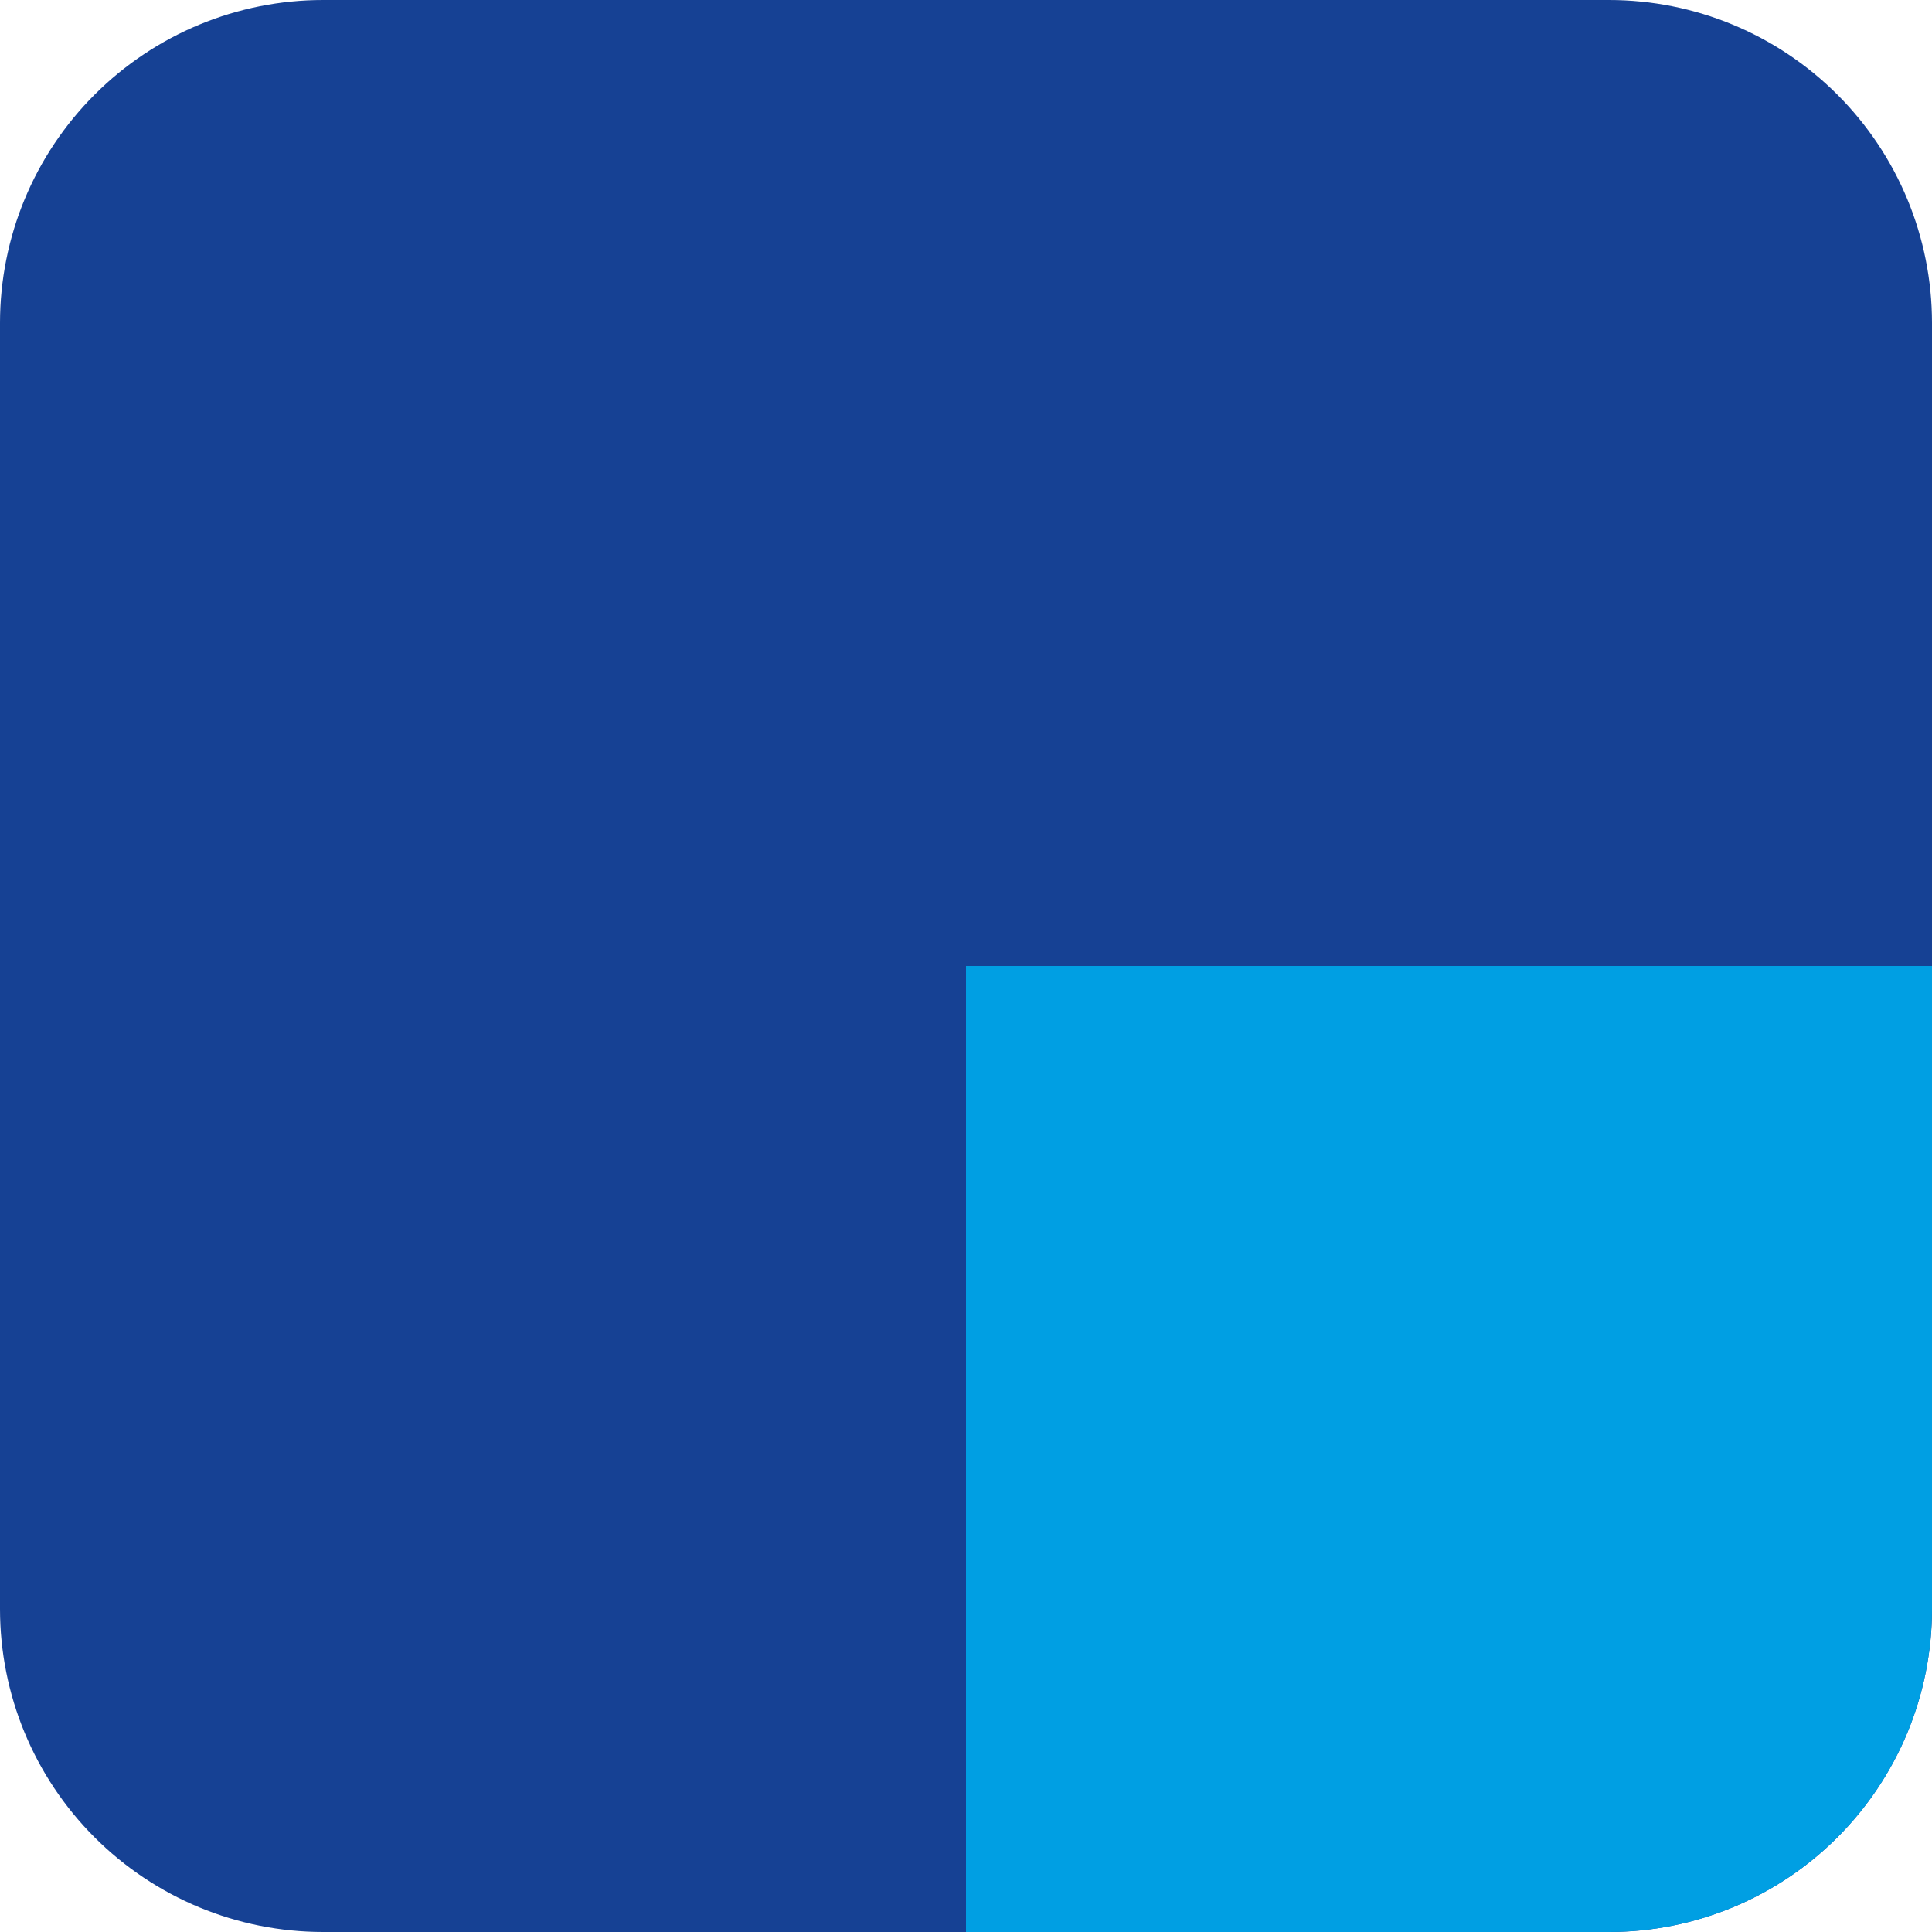
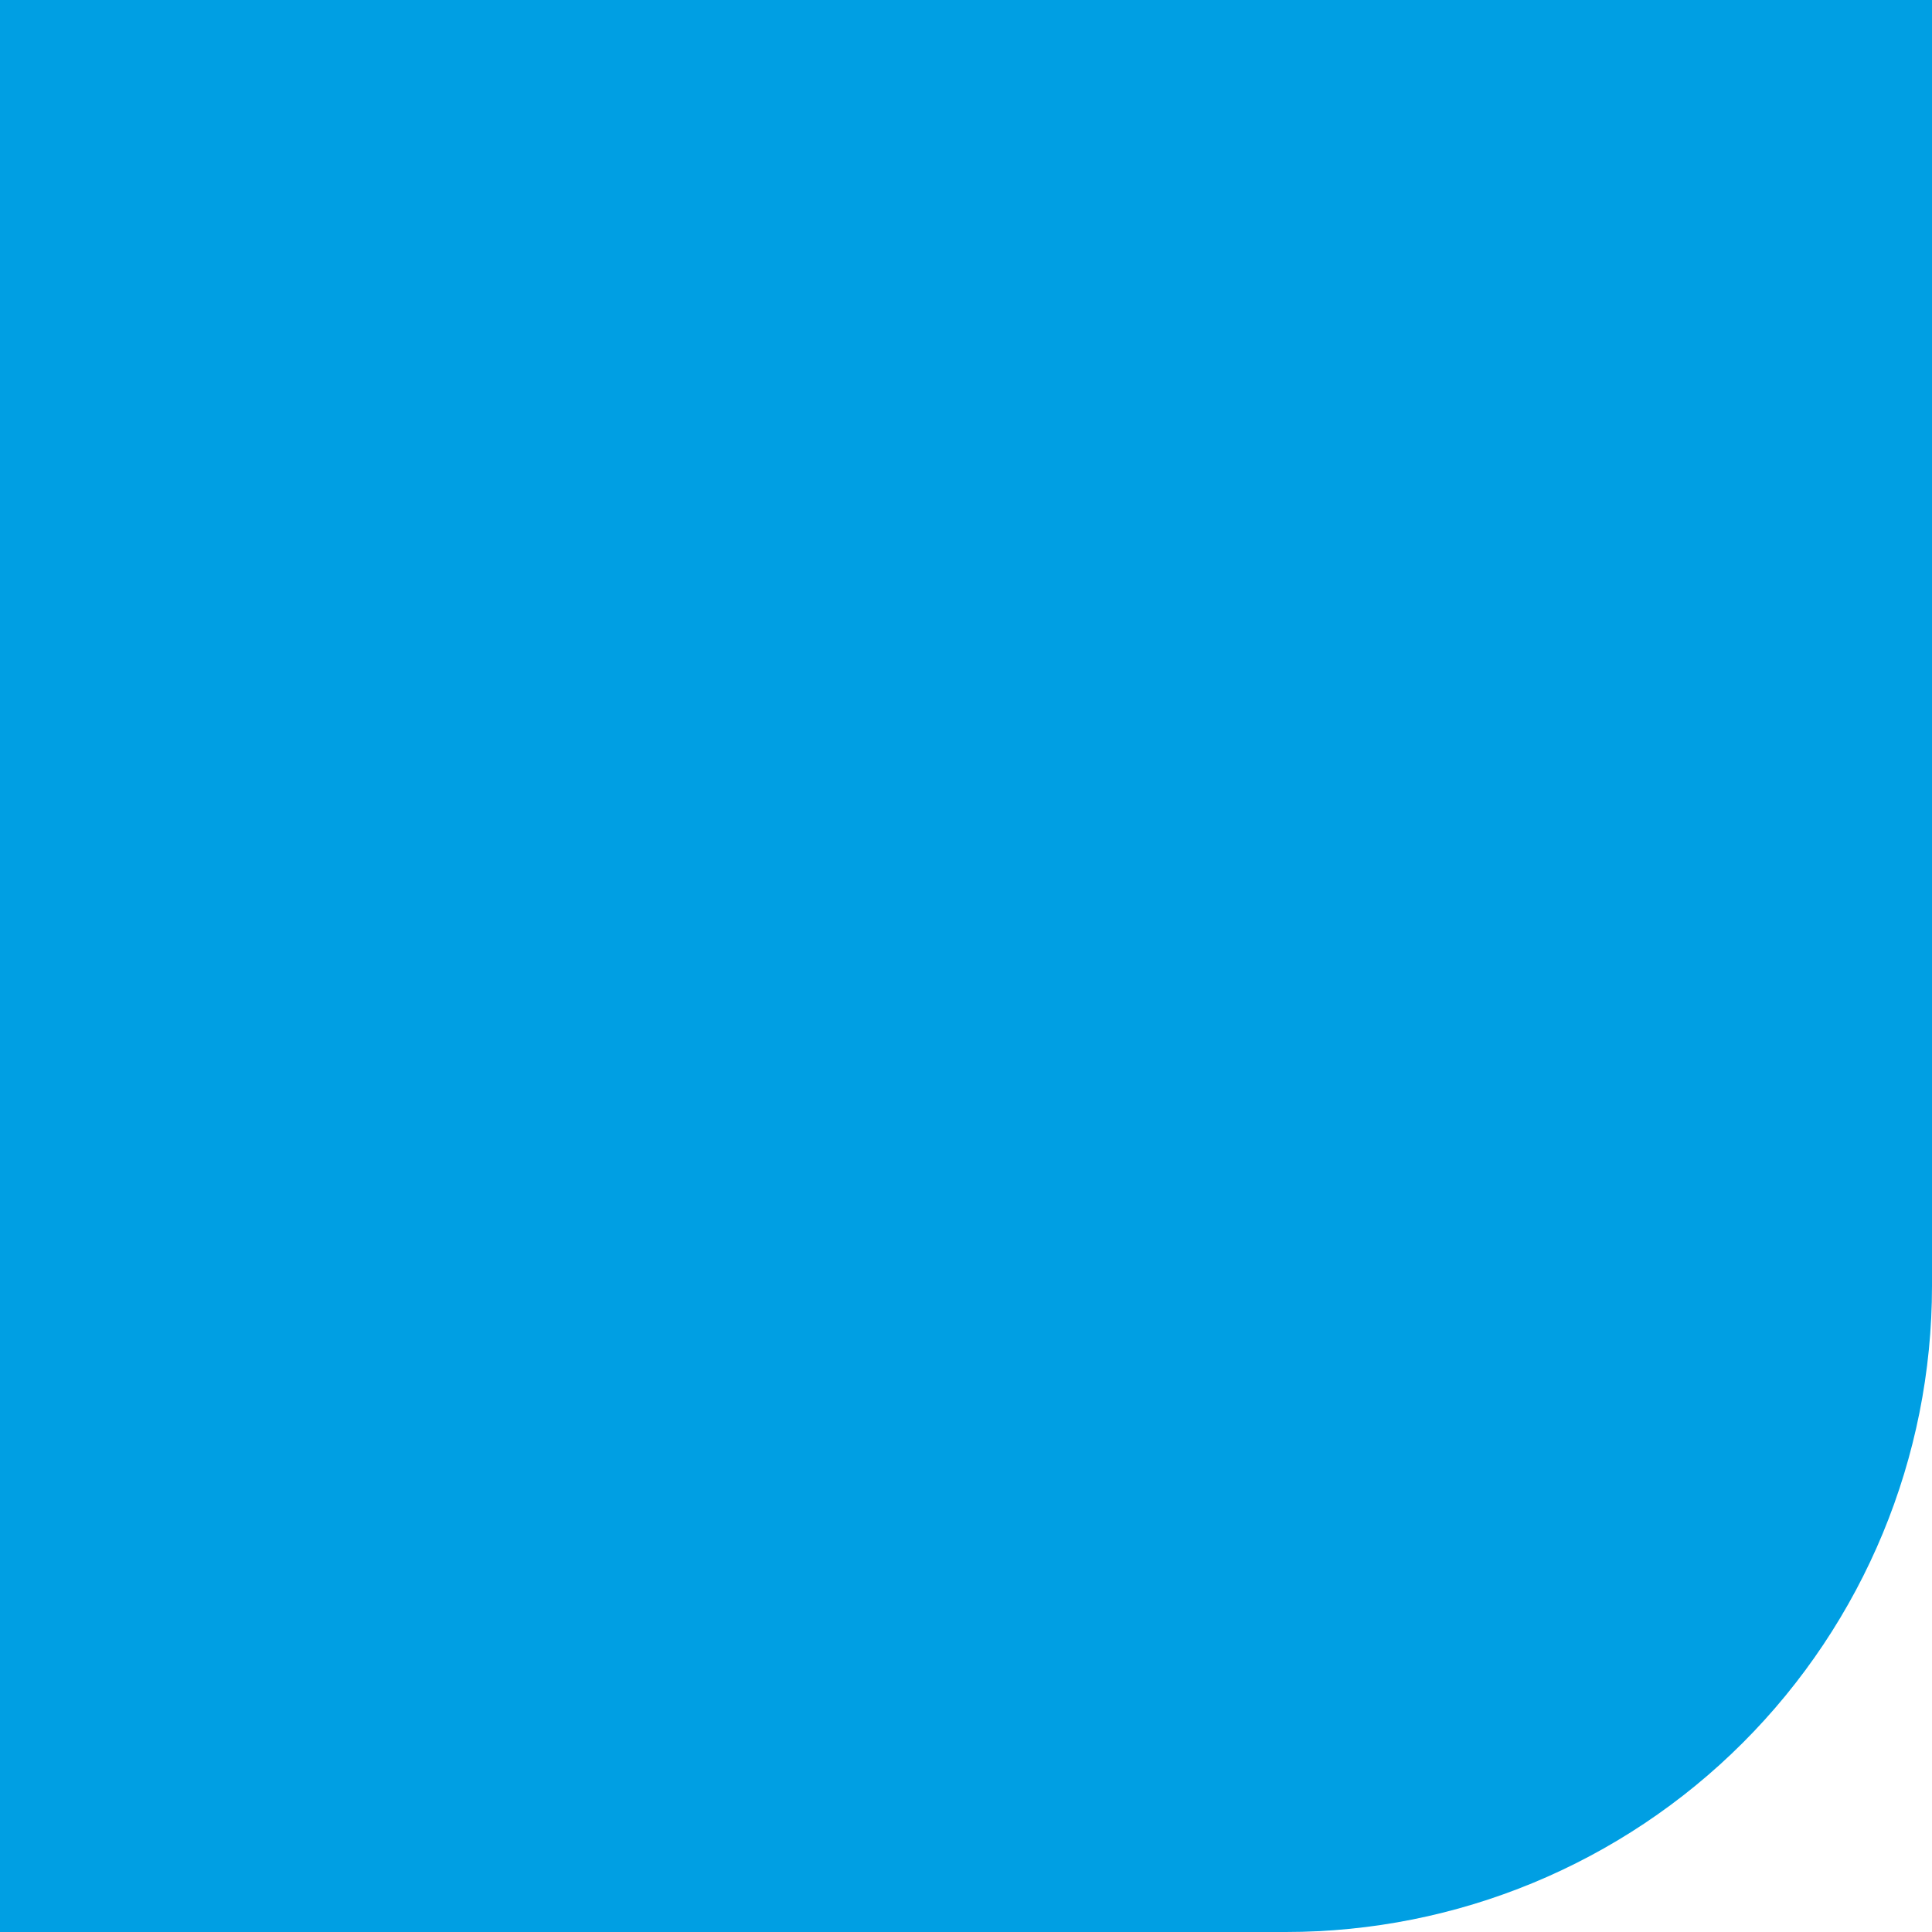
- <svg xmlns="http://www.w3.org/2000/svg" width="72" height="72" viewBox="0 0 72 72" fill="none">
-   <path d="M59.963 72H12.037C8.845 72 5.783 70.732 3.526 68.474C1.268 66.217 0 63.155 0 59.963V12.029C0.002 8.838 1.271 5.778 3.529 3.523C5.786 1.267 8.846 -7.57827e-07 12.037 0H59.963C63.154 -7.57827e-07 66.214 1.267 68.471 3.523C70.729 5.778 71.998 8.838 72 12.029V59.963C72 63.155 70.732 66.217 68.474 68.474C66.217 70.732 63.155 72 59.963 72Z" fill="#164194" />
-   <path d="M36 36V72H59.961C63.154 72 66.216 70.732 68.474 68.475C70.732 66.218 72 63.156 72 59.964V36H36Z" fill="#009FE3" />
+ <svg xmlns="http://www.w3.org/2000/svg" width="36" height="36" viewBox="0 0 36 36" fill="none">
+   <path d="M0 0V36H23.961C27.154 36 30.216 34.732 32.474 32.475C34.732 30.218 36 27.156 36 23.964V0H0Z" fill="#009FE3" />
</svg>
